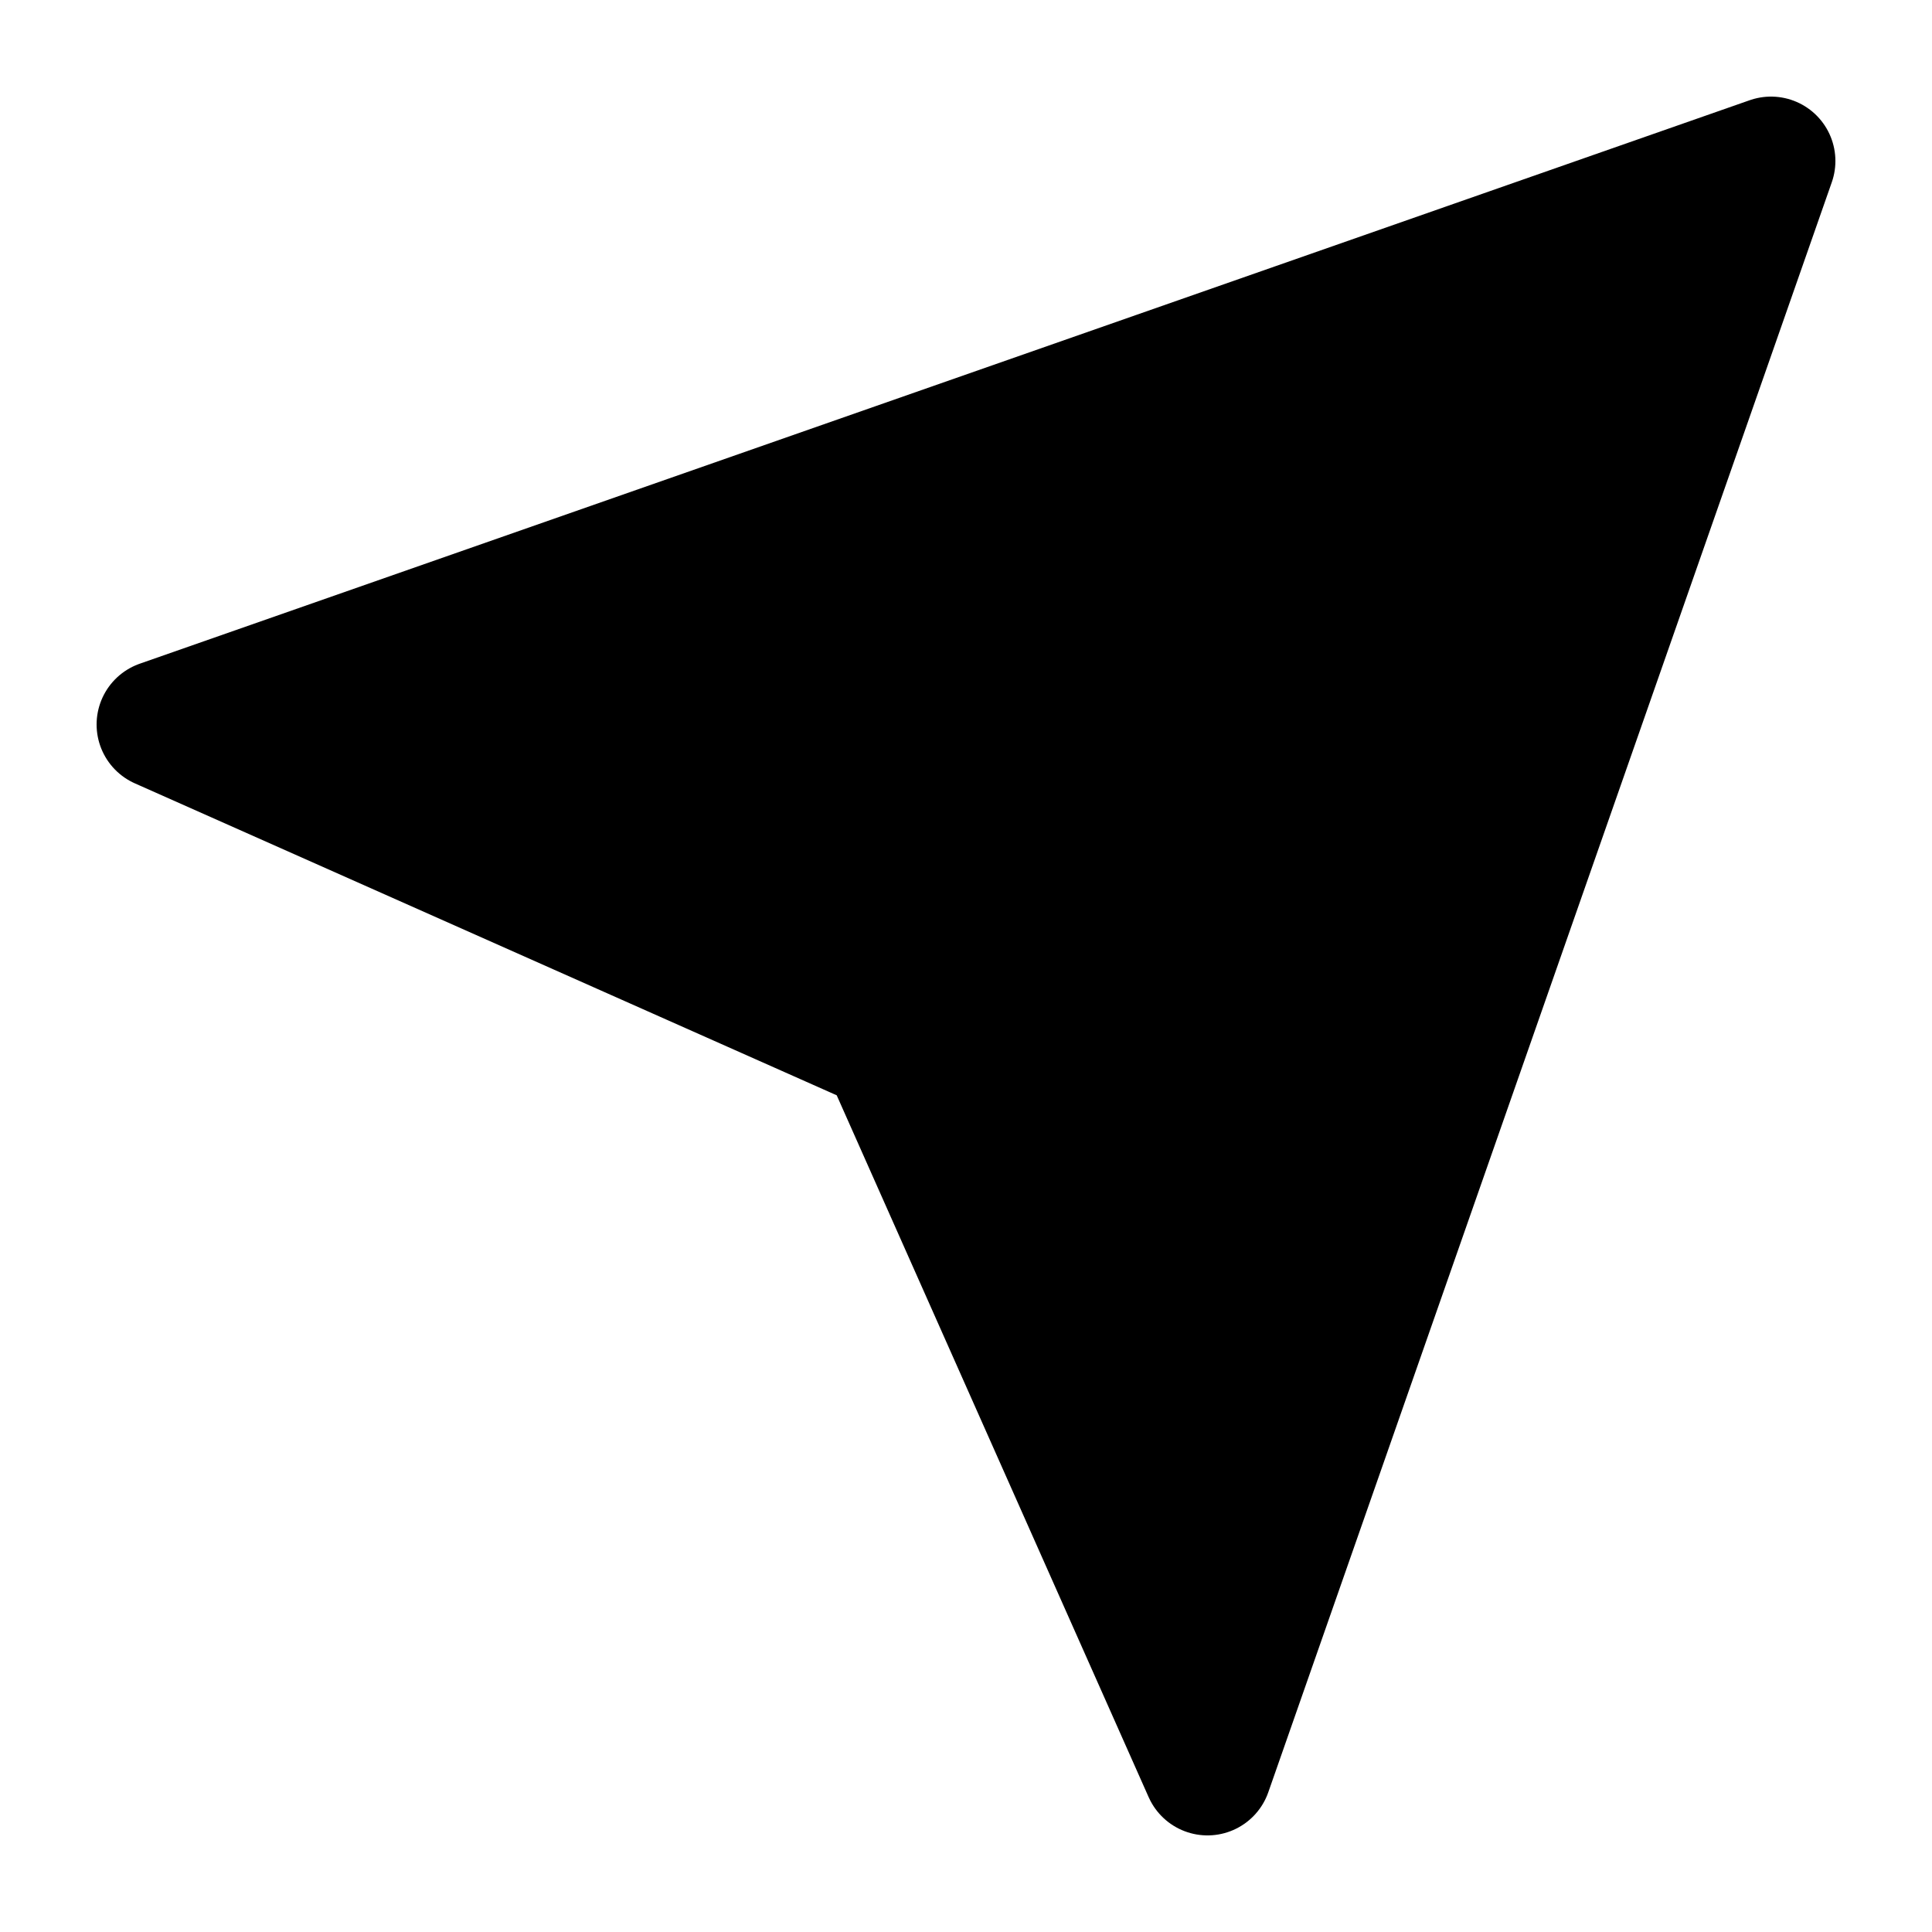
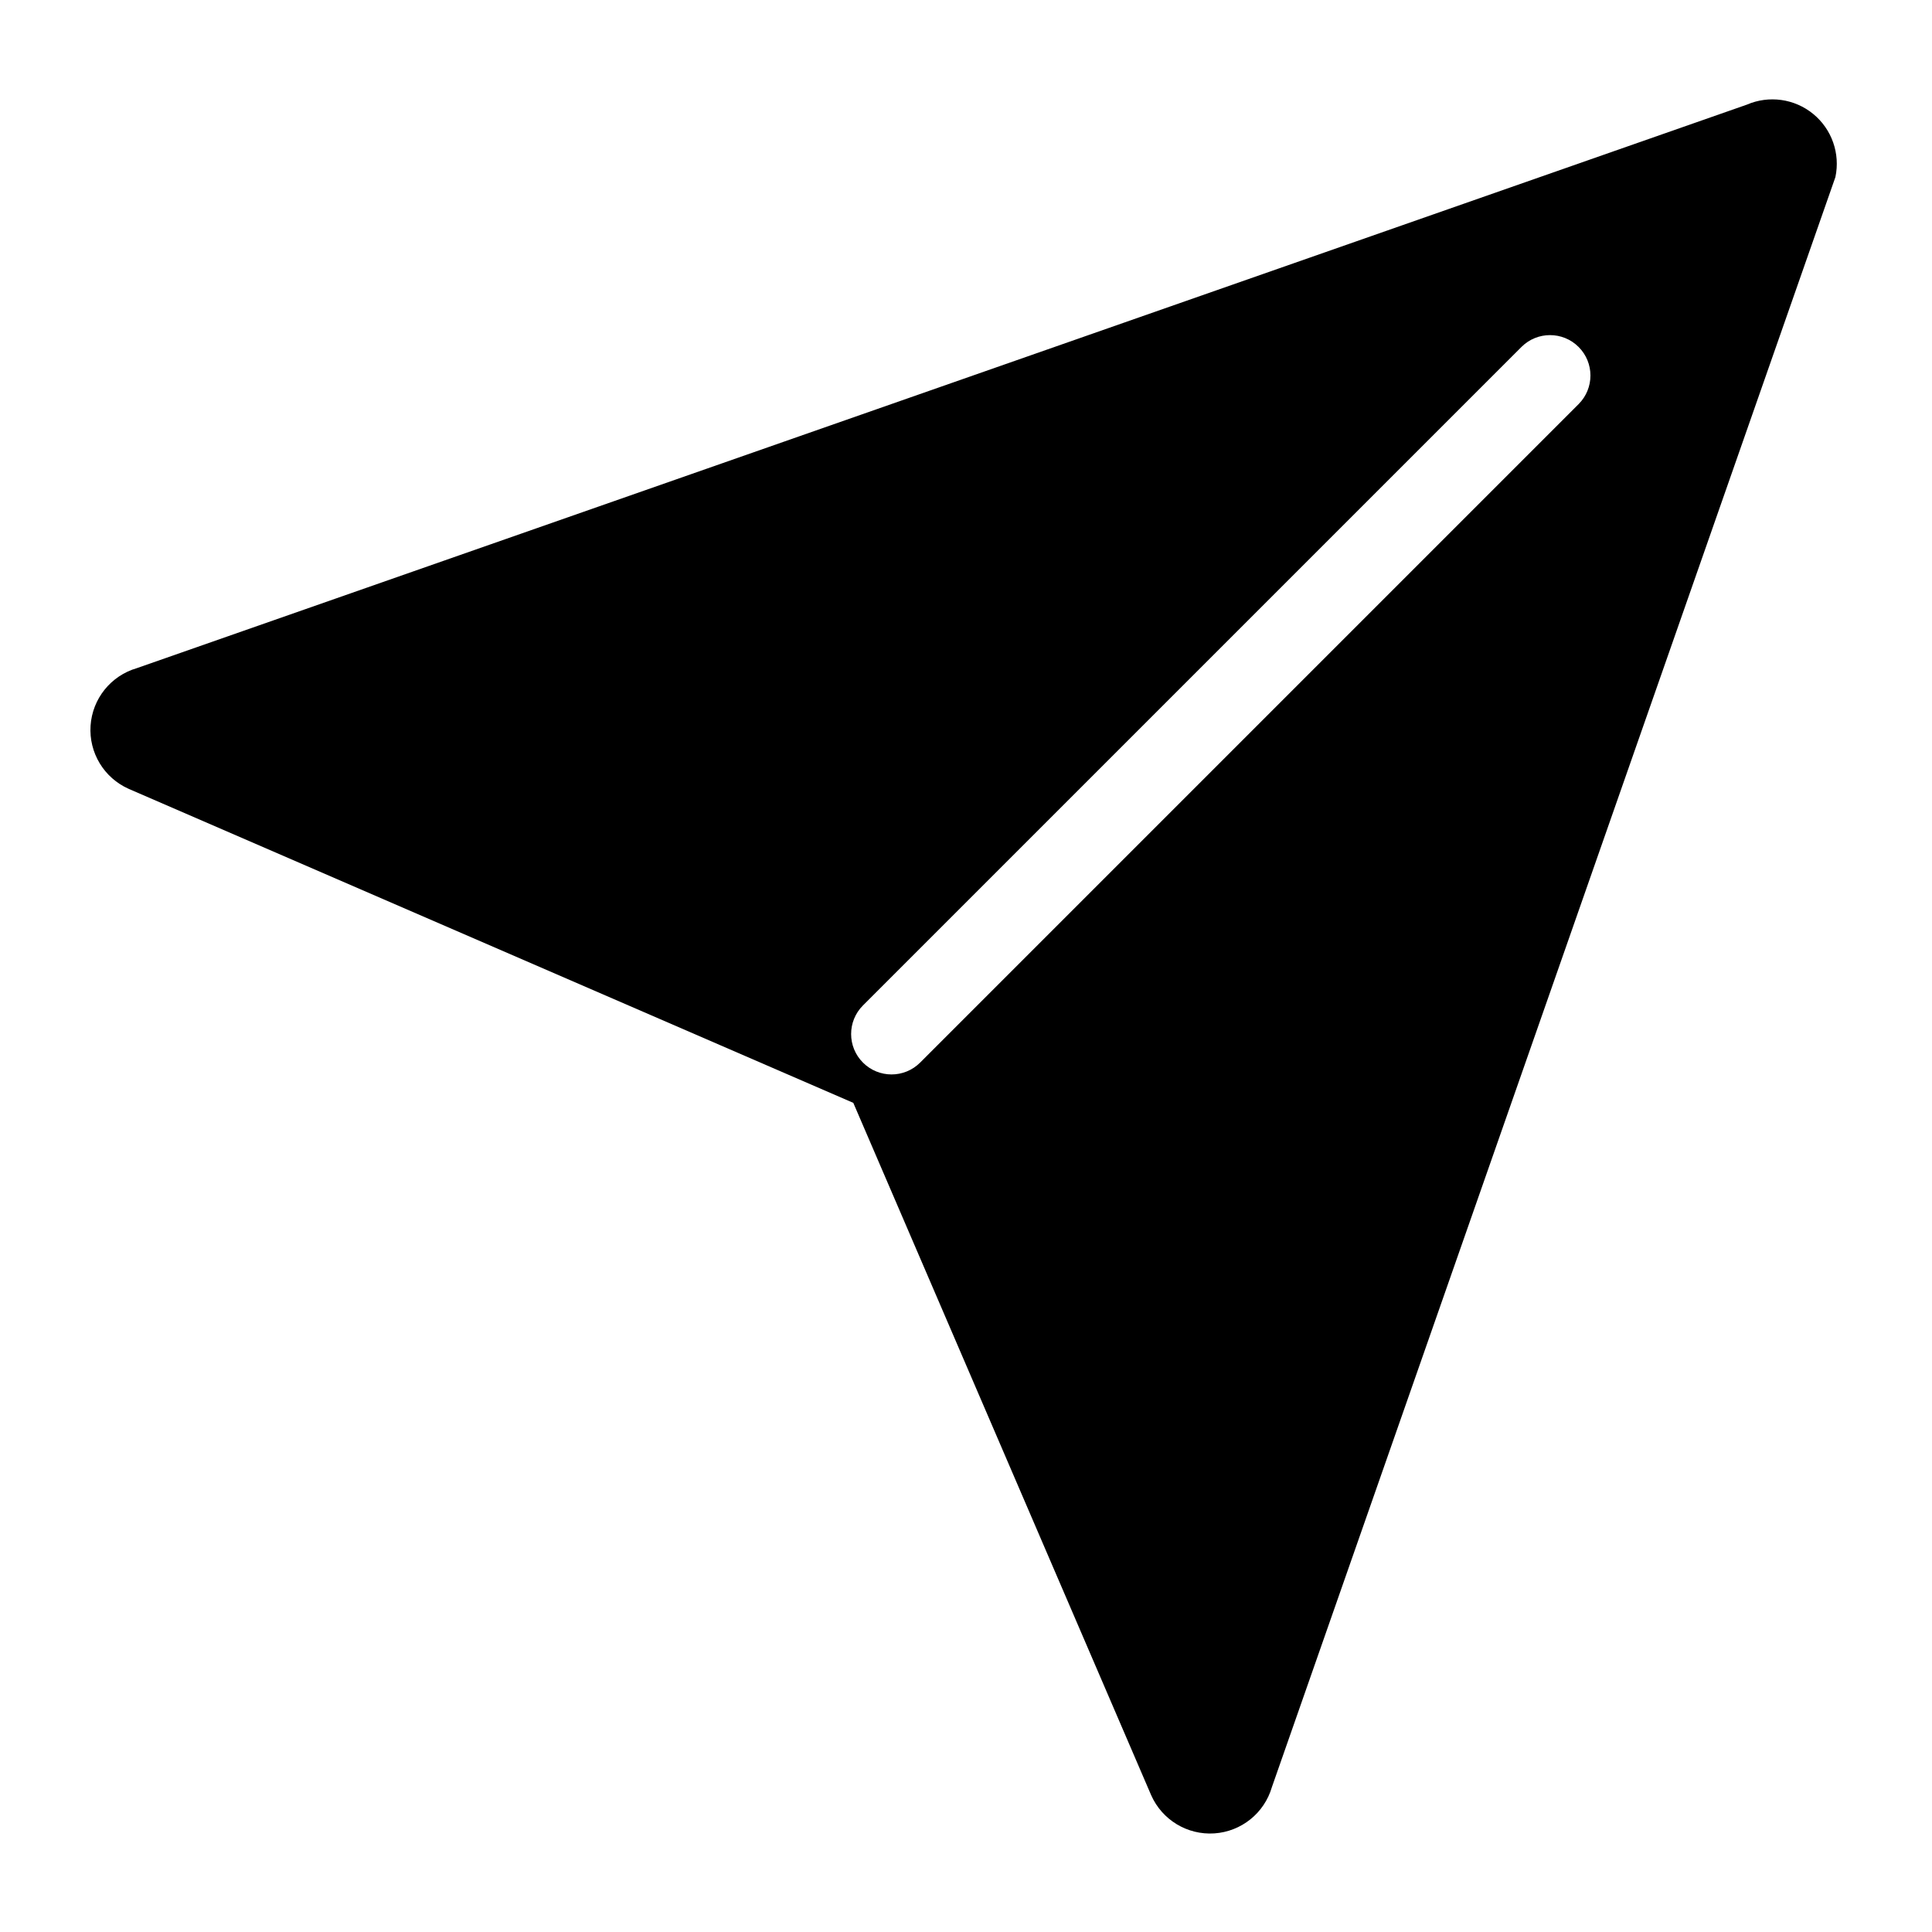
<svg xmlns="http://www.w3.org/2000/svg" width="24" height="24" viewBox="0 0 24 24">
-   <path d="M22 2 L11 13 M22 2 L15 22 L11 13 L2 9 Z" fill="#000000" stroke="#000000" stroke-width="1.6" stroke-linecap="round" stroke-linejoin="round" />
+   <path fill="currentColor" fill-rule="evenodd" d="     M21.7 1.3 1.7 8.3a.8.8 0 0 0-.1 1.5l9 3.9 3.7 8.6a.8.8 0 0 0 1.5-.1l7-20a.8.8 0 0 0-1.1-.9Z     M10.72 12.49 18.9 4.31a.5.5 0 1 1 .71.71l-8.18 8.18a.5.5 0 0 1-.71-.71Z" />
</svg>
